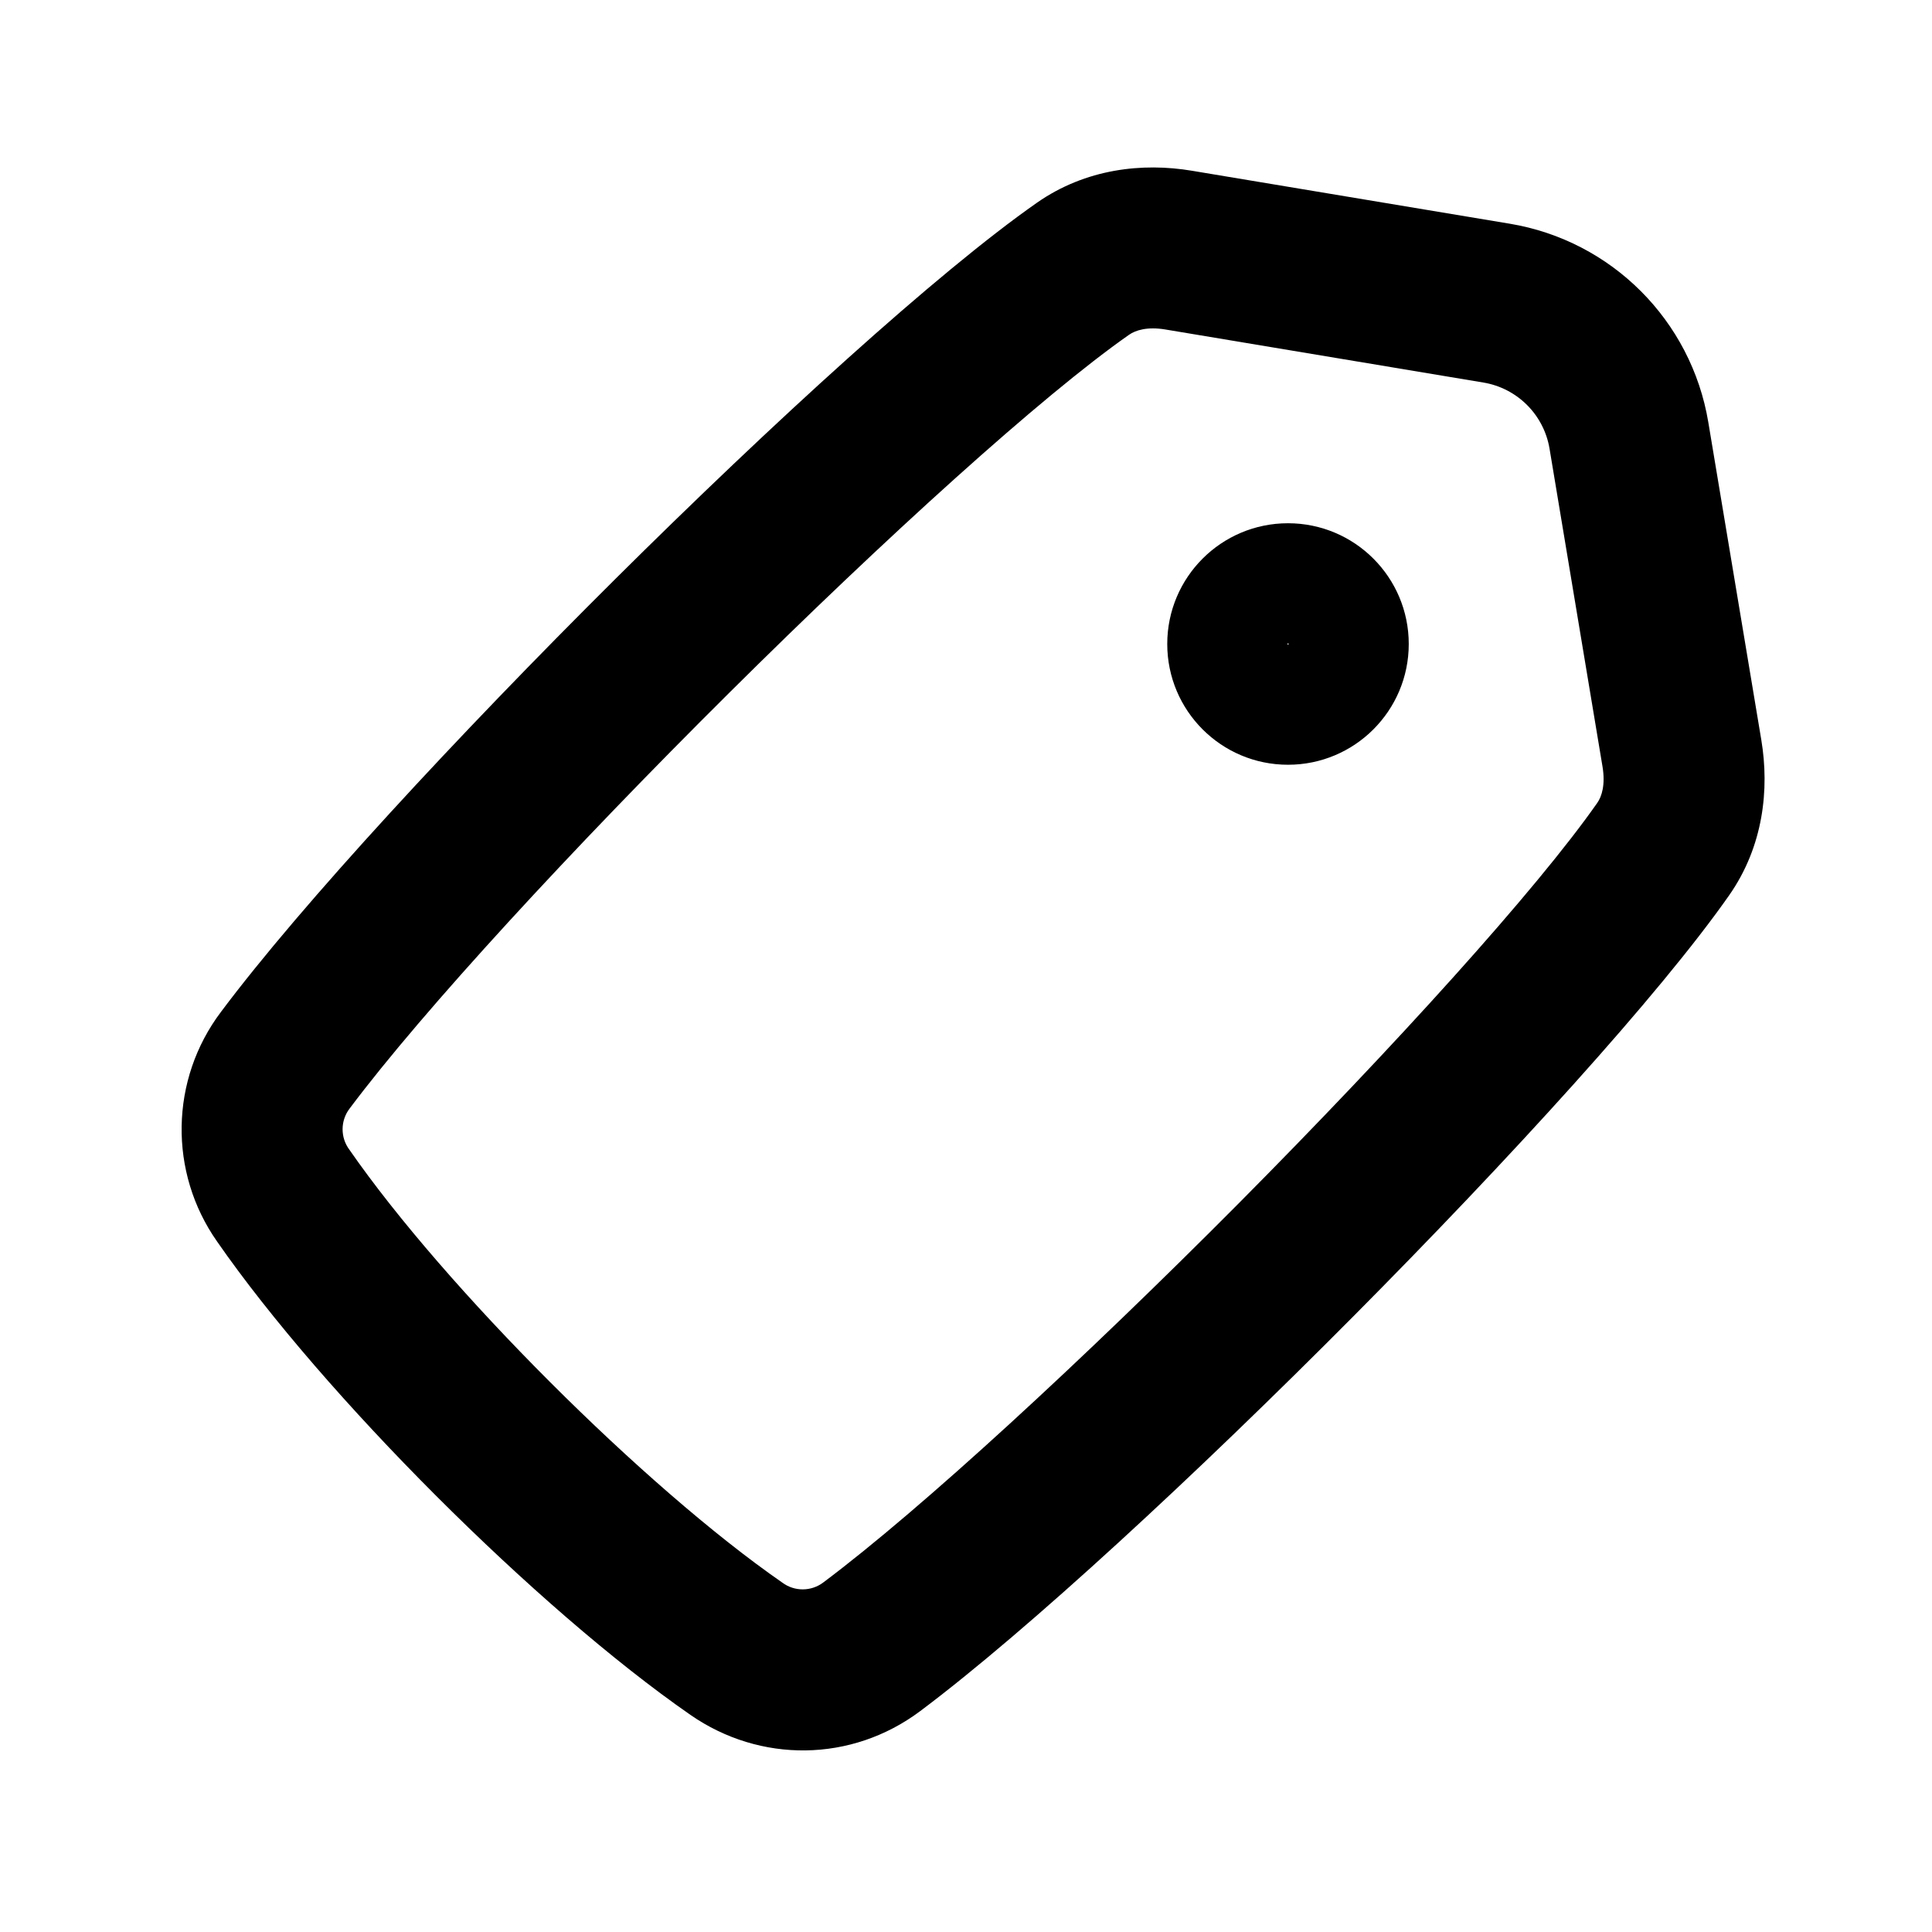
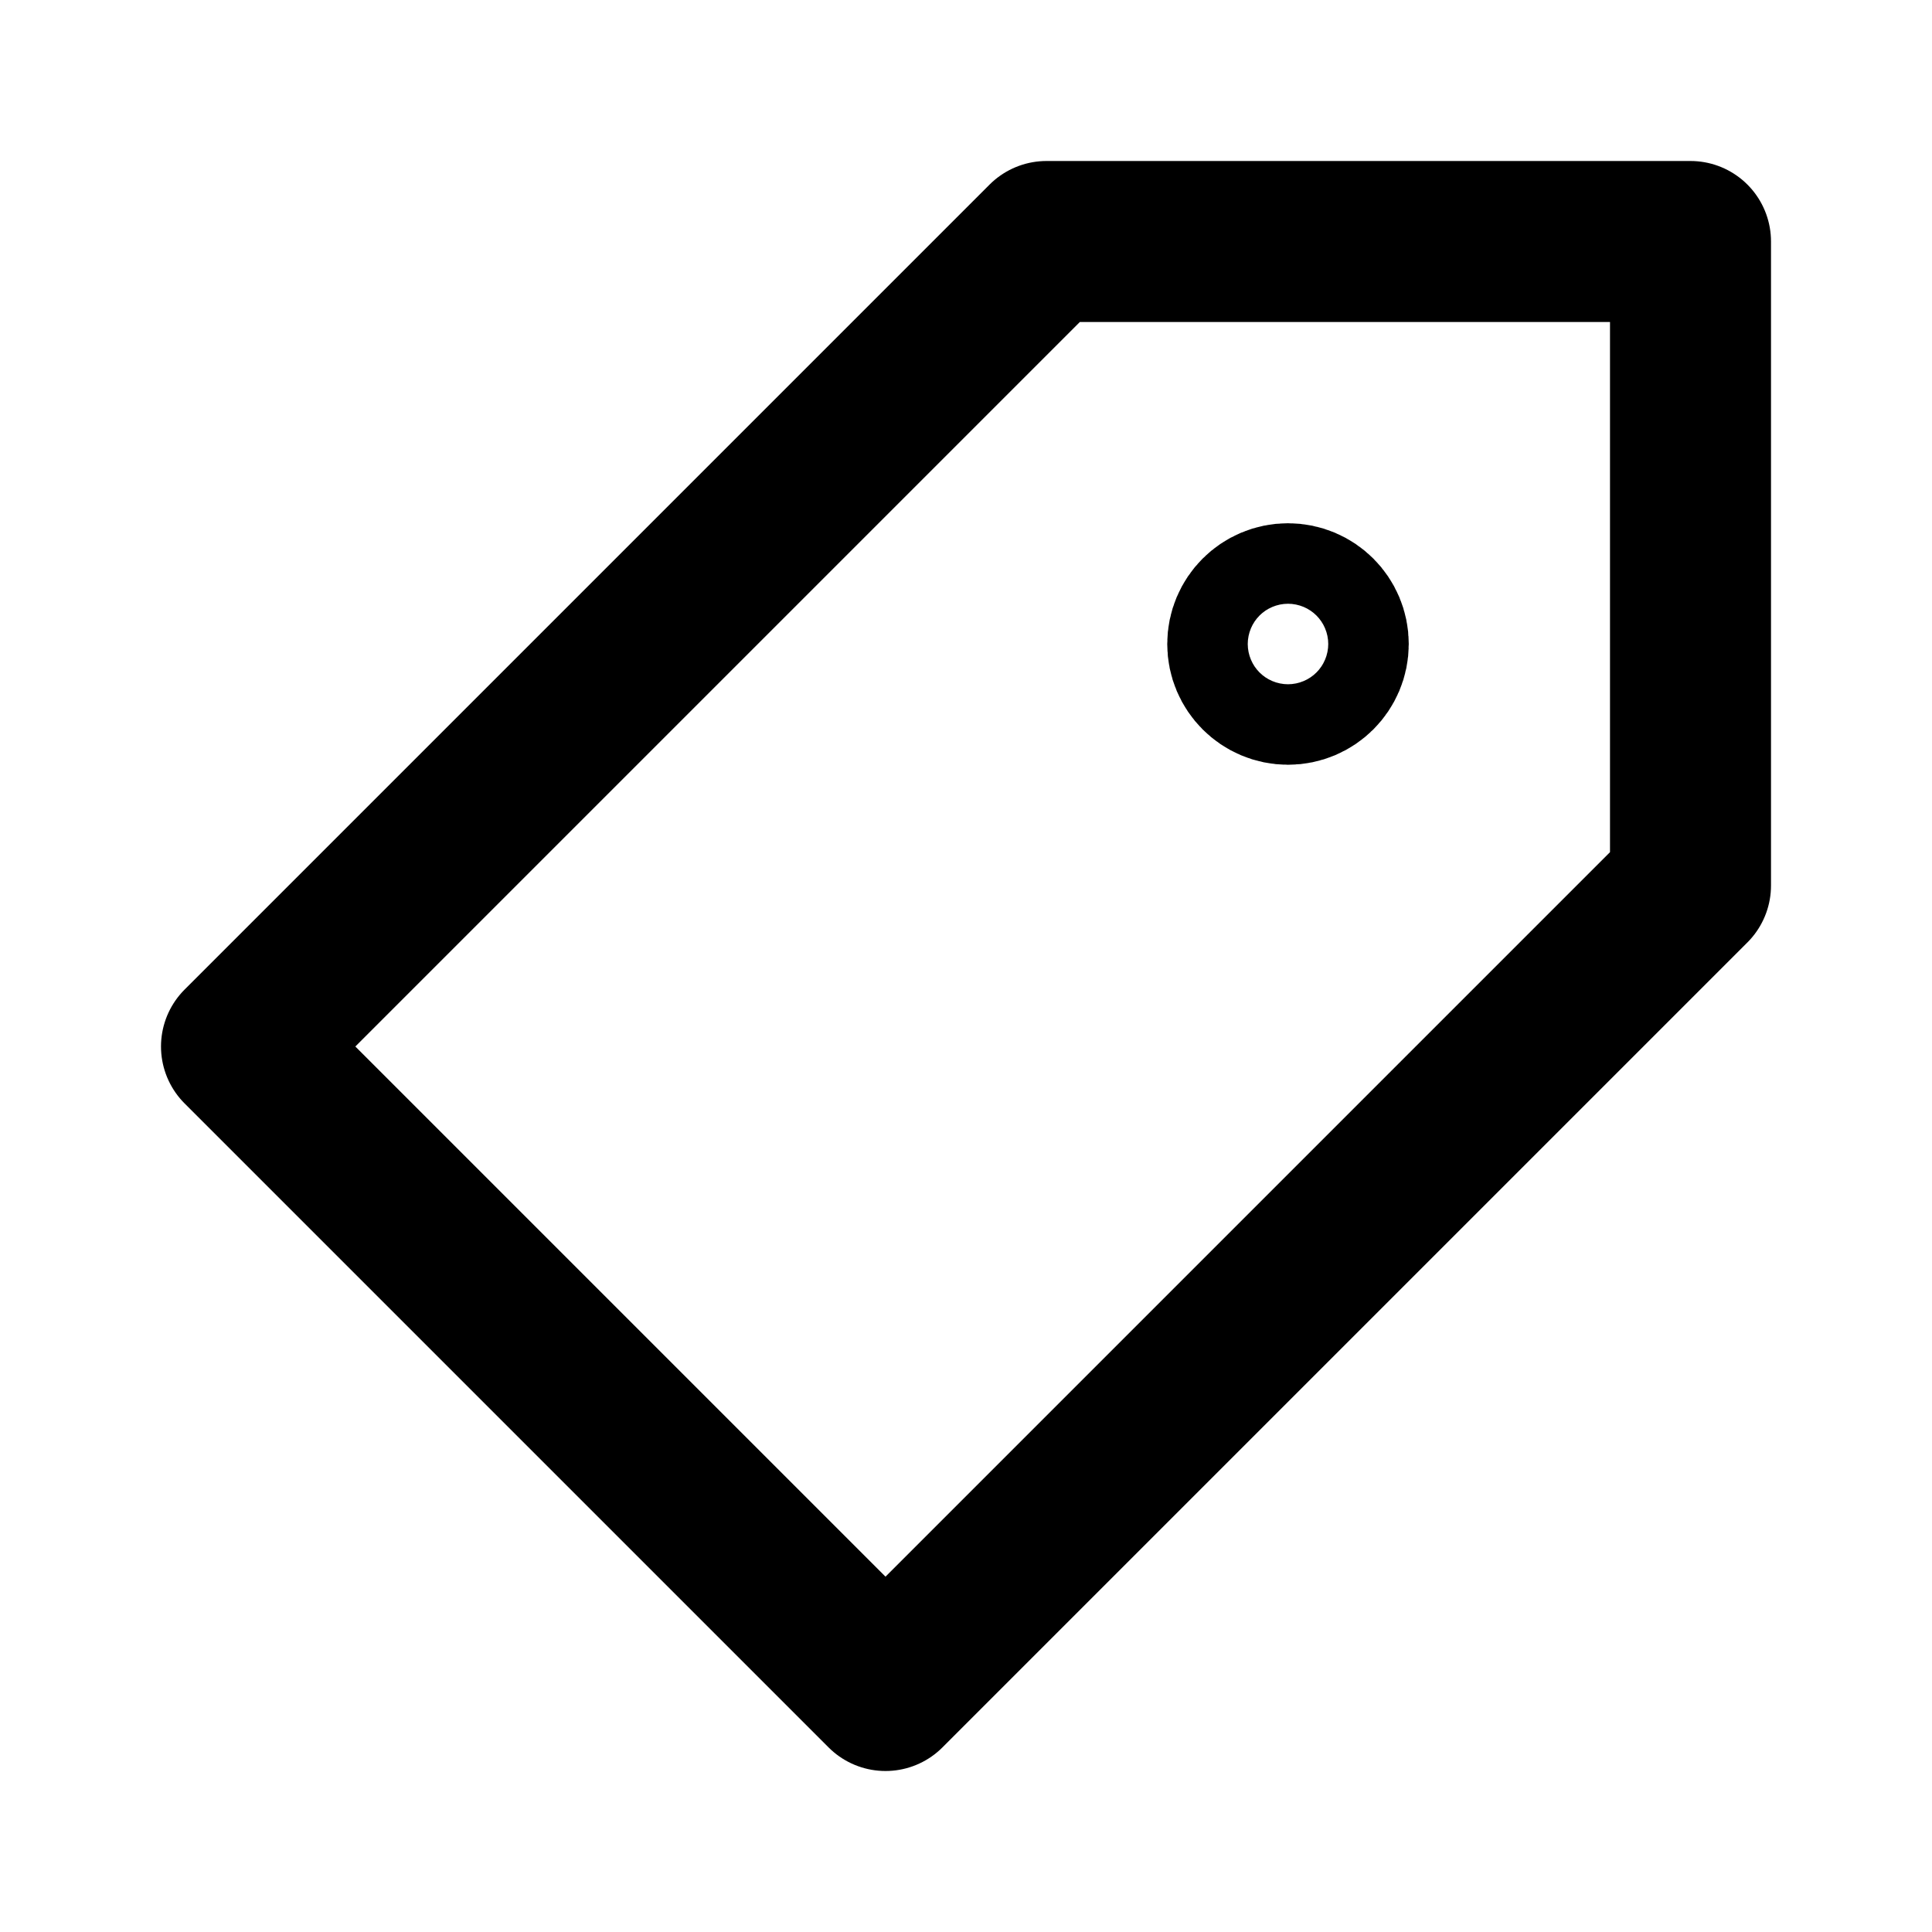
- <svg xmlns="http://www.w3.org/2000/svg" version="1.0" role="img" class="icon icon-tag" viewBox="0 0 24 24" height="1.25rem" width="1.25rem" fill="currentColor" aria-hidden="true" focusable="false">
-   <path fill-rule="evenodd" d="M14.025 4.159c.083-.058.228-.103.452-.066l3.95.659a1 1 0 0 1 .822.822l.658 3.949c.037.224-.008.37-.066.452-.755 1.079-2.516 3.022-4.45 4.97-1.929 1.941-3.94 3.796-5.16 4.71a.424.424 0 0 1-.514.004c-1.71-1.186-4.19-3.665-5.376-5.376a.424.424 0 0 1 .004-.515c.914-1.22 2.769-3.23 4.71-5.158 1.948-1.935 3.891-3.696 4.97-4.451Zm.781-2.038c-.61-.102-1.317-.028-1.927.399-1.235.864-3.286 2.736-5.233 4.67-1.953 1.941-3.895 4.036-4.901 5.38a2.423 2.423 0 0 0-.048 2.853c1.323 1.907 3.973 4.557 5.88 5.88.865.6 2 .592 2.854-.047 1.343-1.007 3.438-2.948 5.379-4.902 1.934-1.947 3.806-3.998 4.67-5.232.427-.61.501-1.319.4-1.928l-.659-3.95a3 3 0 0 0-2.466-2.465l-3.949-.658ZM16.008 8l-.001.003c0 .002-.001.002-.002.002l-.002.002h-.006l-.002-.001-.002-.003v-.006c0-.002.001-.002.002-.002l.002-.002h.006c.002 0 .002.001.003.002v.002l.002.002V8ZM16 6.5a1.5 1.5 0 1 0 0 3 1.5 1.5 0 0 0 0-3Z" clip-rule="evenodd" />
+ <svg xmlns="http://www.w3.org/2000/svg" version="1.0" role="img" class="icon icon-tag" viewBox="0 0 24 24" height="1.25rem" width="1.25rem" fill="none" stroke="currentColor" stroke-width="2" stroke-linecap="round" stroke-linejoin="round" aria-hidden="true" focusable="false">
+   <polygon points="11 21,3 13,13 3,21 3,21 11" />
+   <circle cx="16" cy="8" r="0.5" />
</svg>
